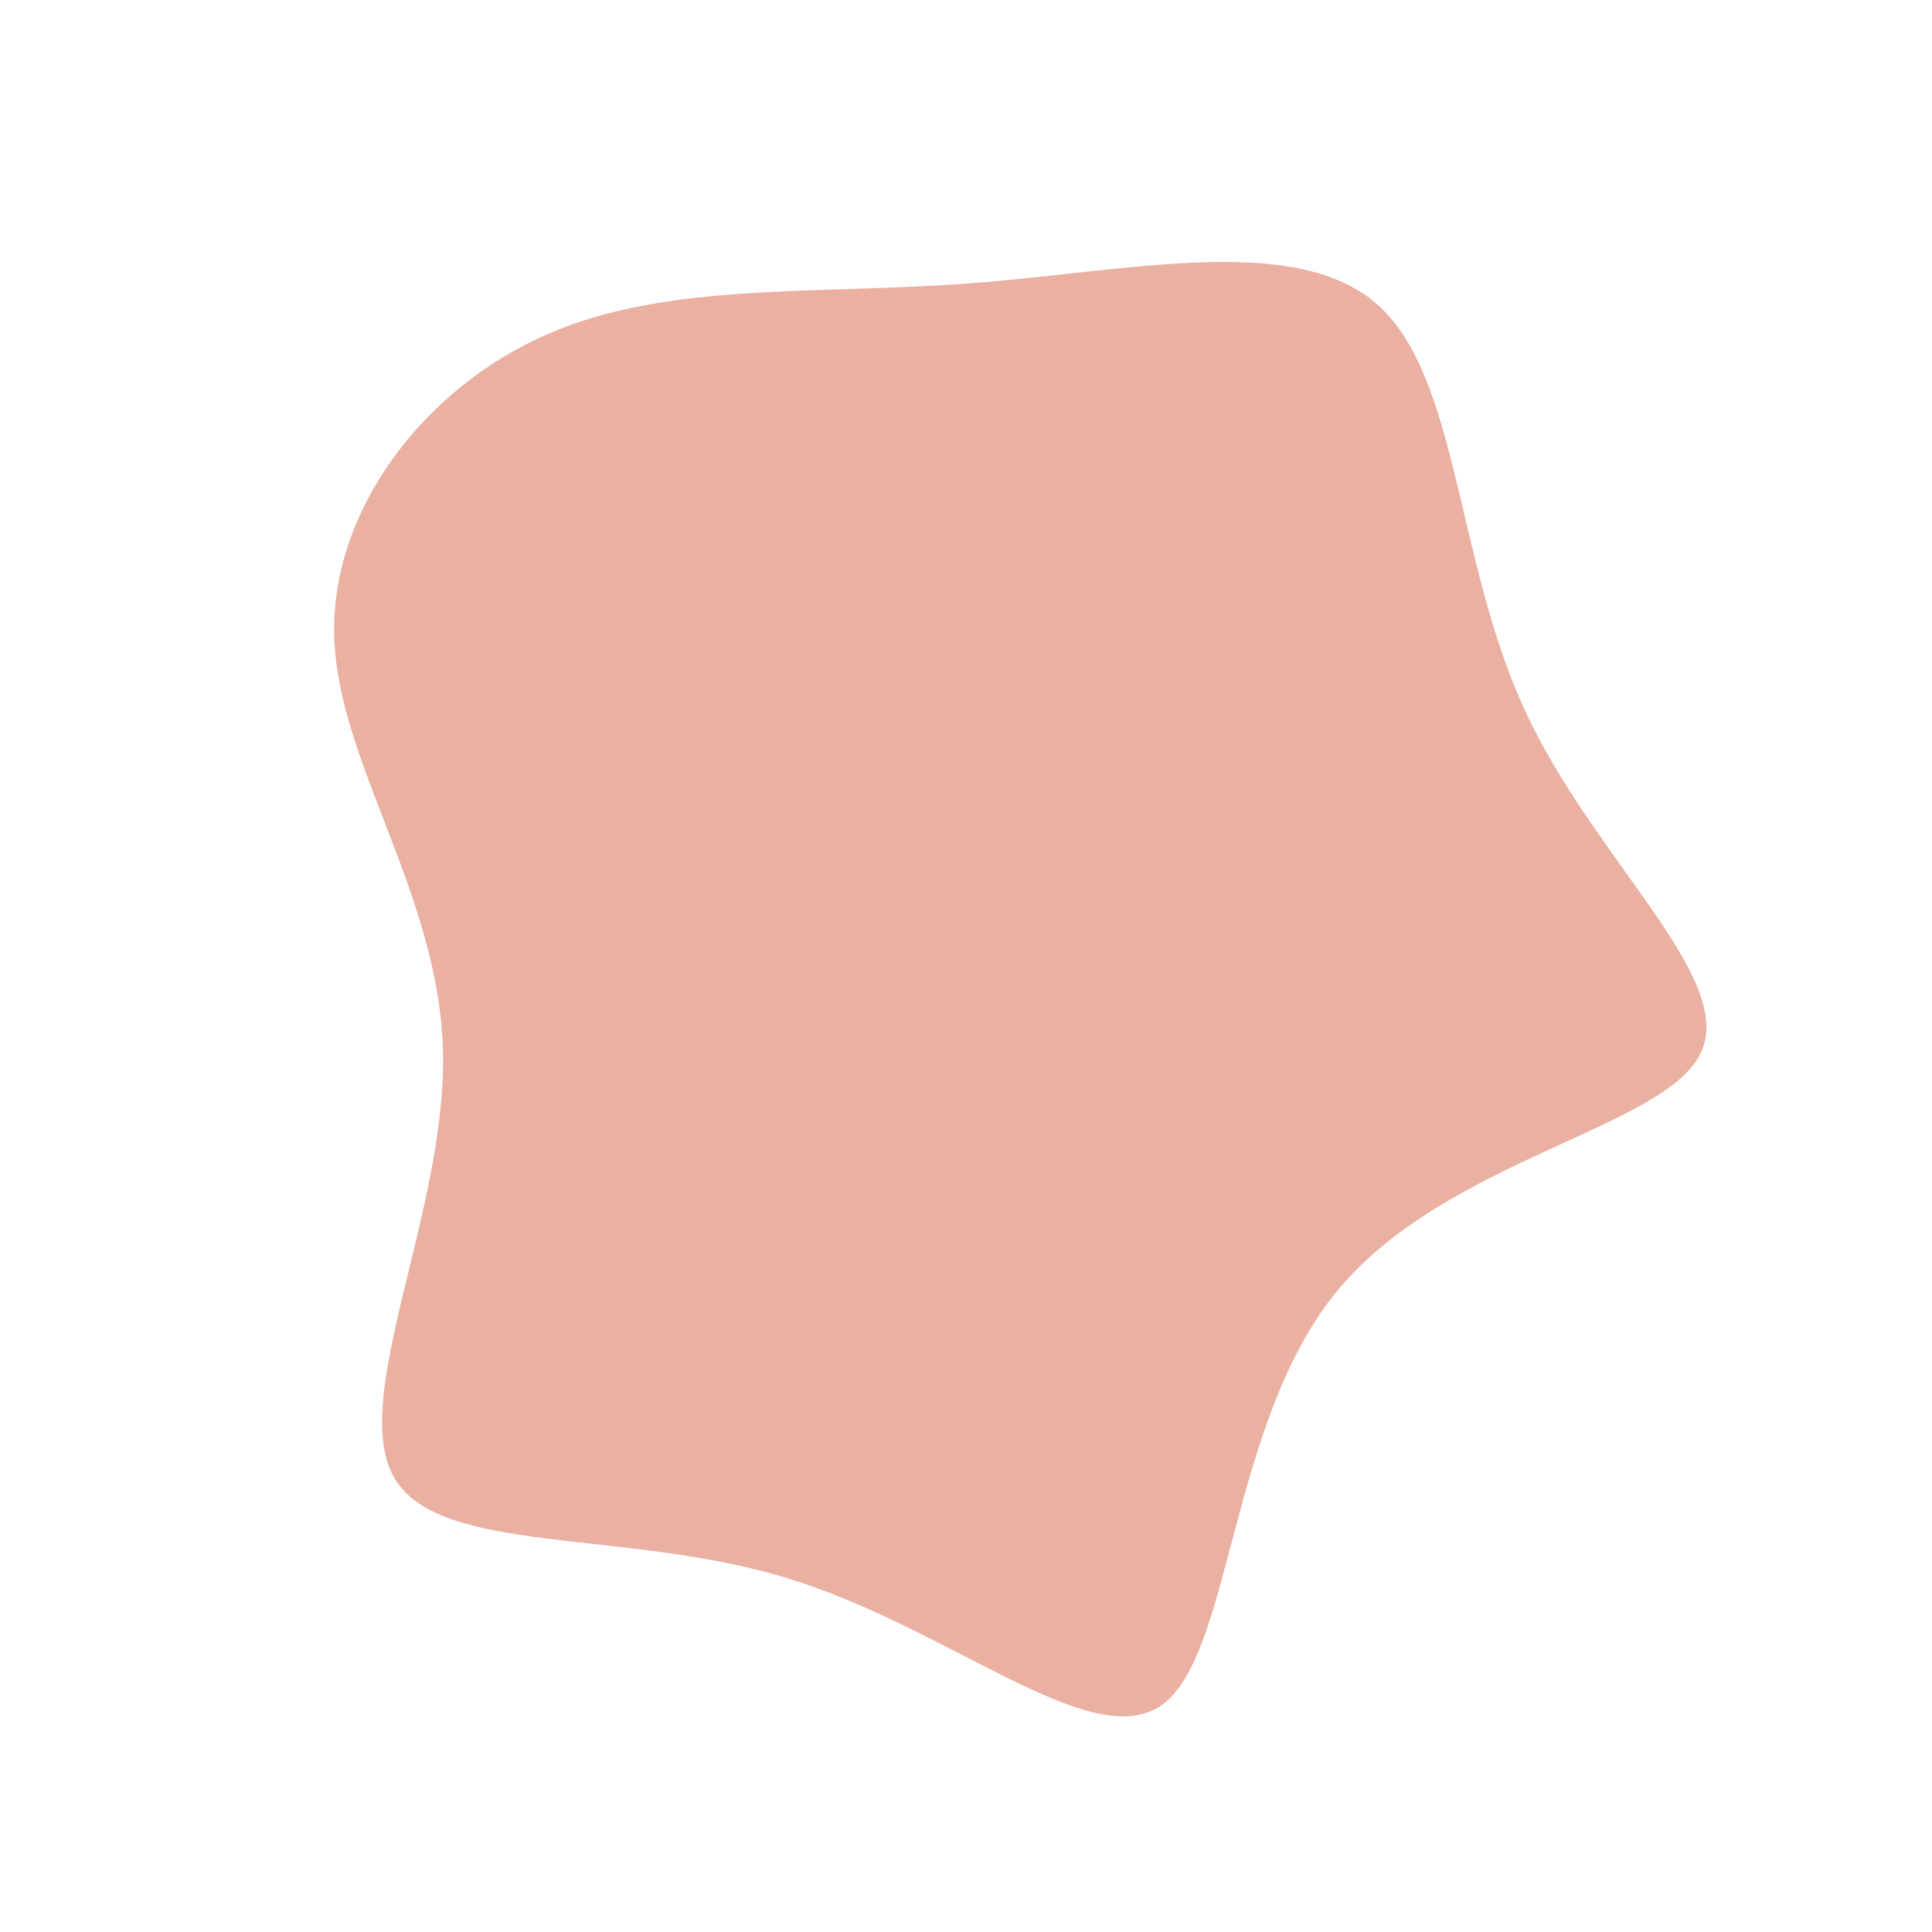
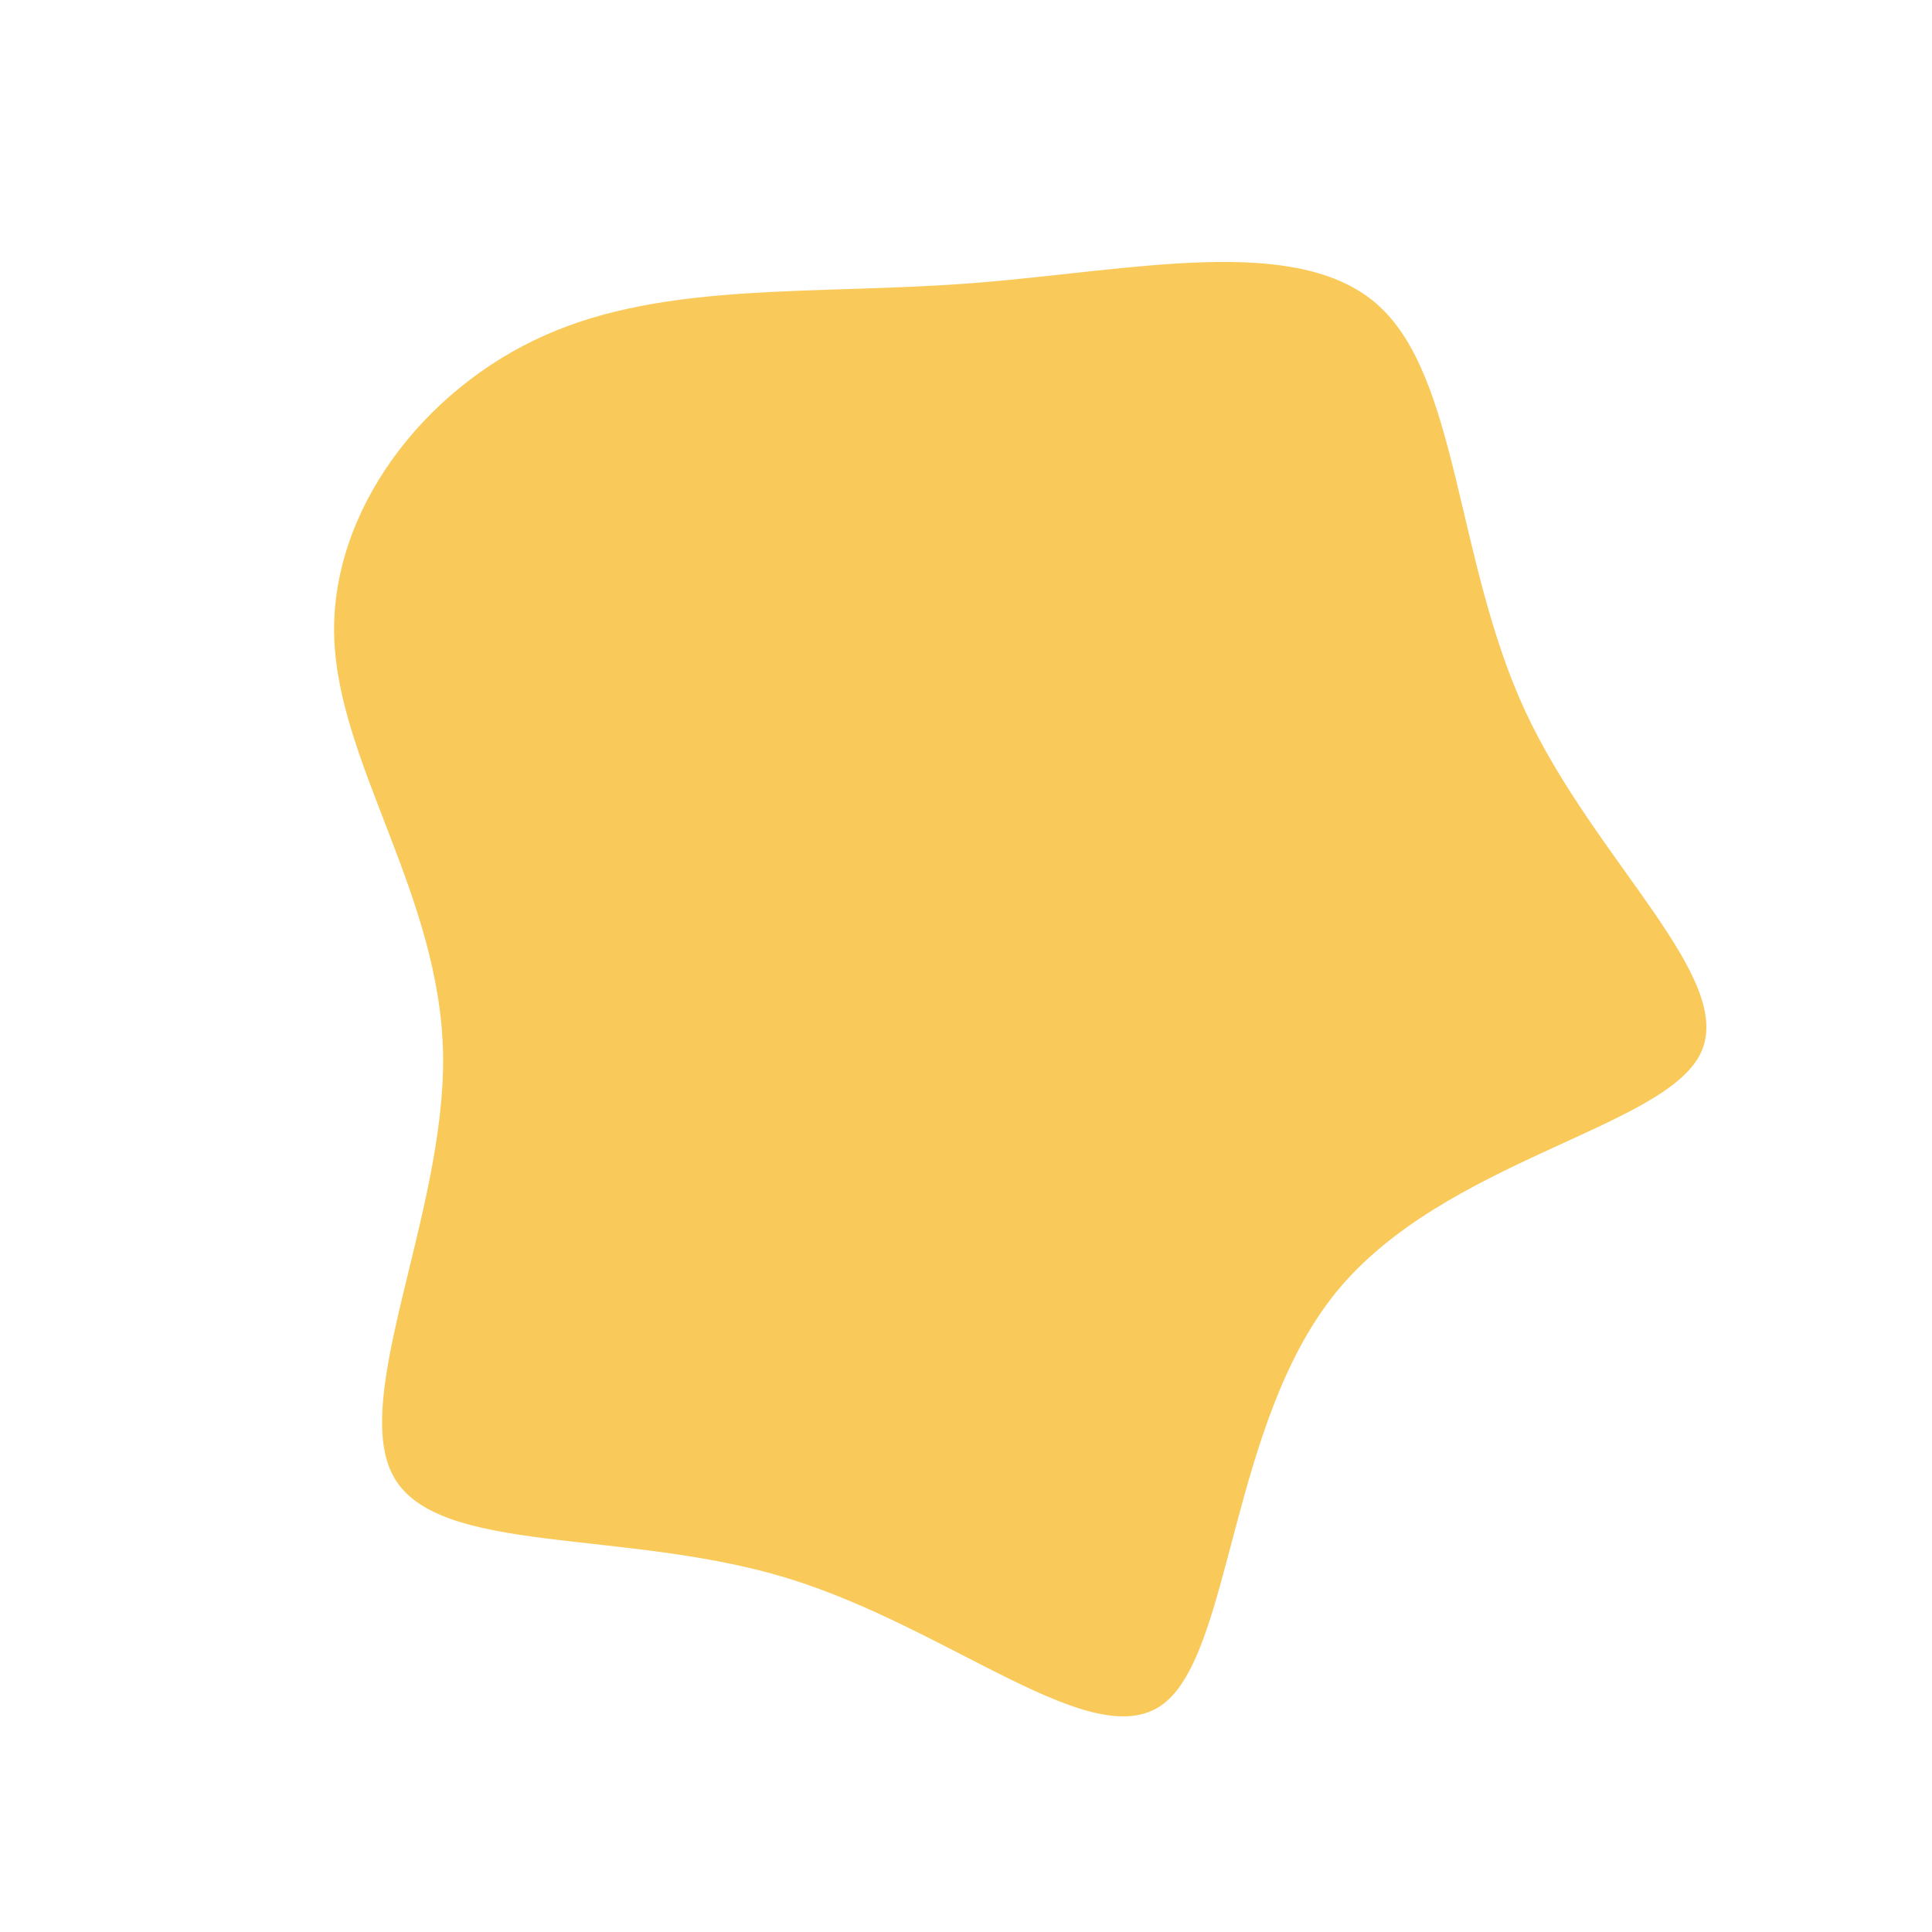
<svg xmlns="http://www.w3.org/2000/svg" width="600" height="600" viewBox="0 0 600 600">
  <g transform="translate(300,300)">
-     <path d="M127.9,-205.3C153.1,-182.8,152,-125.9,173.7,-79.1C195.4,-32.4,239.7,4.2,228,27.4C216.3,50.6,148.6,60.3,115.2,101C81.8,141.7,82.7,213.3,61.1,229.3C39.5,245.3,-4.6,205.7,-55.5,190.1C-106.3,174.6,-163.9,183.2,-177.7,158.7C-191.5,134.2,-161.6,76.6,-162.4,27.4C-163.3,-21.9,-194.9,-62.6,-196.2,-102C-197.5,-141.3,-168.5,-179.2,-130.7,-195.9C-93,-212.7,-46.5,-208.3,2.4,-212.1C51.4,-215.9,102.7,-227.8,127.9,-205.3Z" fill="#eab0a2" />
+     <path d="M127.9,-205.3C153.1,-182.8,152,-125.9,173.7,-79.1C195.4,-32.4,239.7,4.2,228,27.4C216.3,50.6,148.6,60.3,115.2,101C81.8,141.7,82.7,213.3,61.1,229.3C39.5,245.3,-4.6,205.7,-55.5,190.1C-106.3,174.6,-163.9,183.2,-177.7,158.7C-191.5,134.2,-161.6,76.6,-162.4,27.4C-163.3,-21.9,-194.9,-62.6,-196.2,-102C-197.5,-141.3,-168.5,-179.2,-130.7,-195.9C-93,-212.7,-46.5,-208.3,2.4,-212.1C51.4,-215.9,102.7,-227.8,127.9,-205.3Z" fill="#F9CA5A" />
  </g>
</svg>
